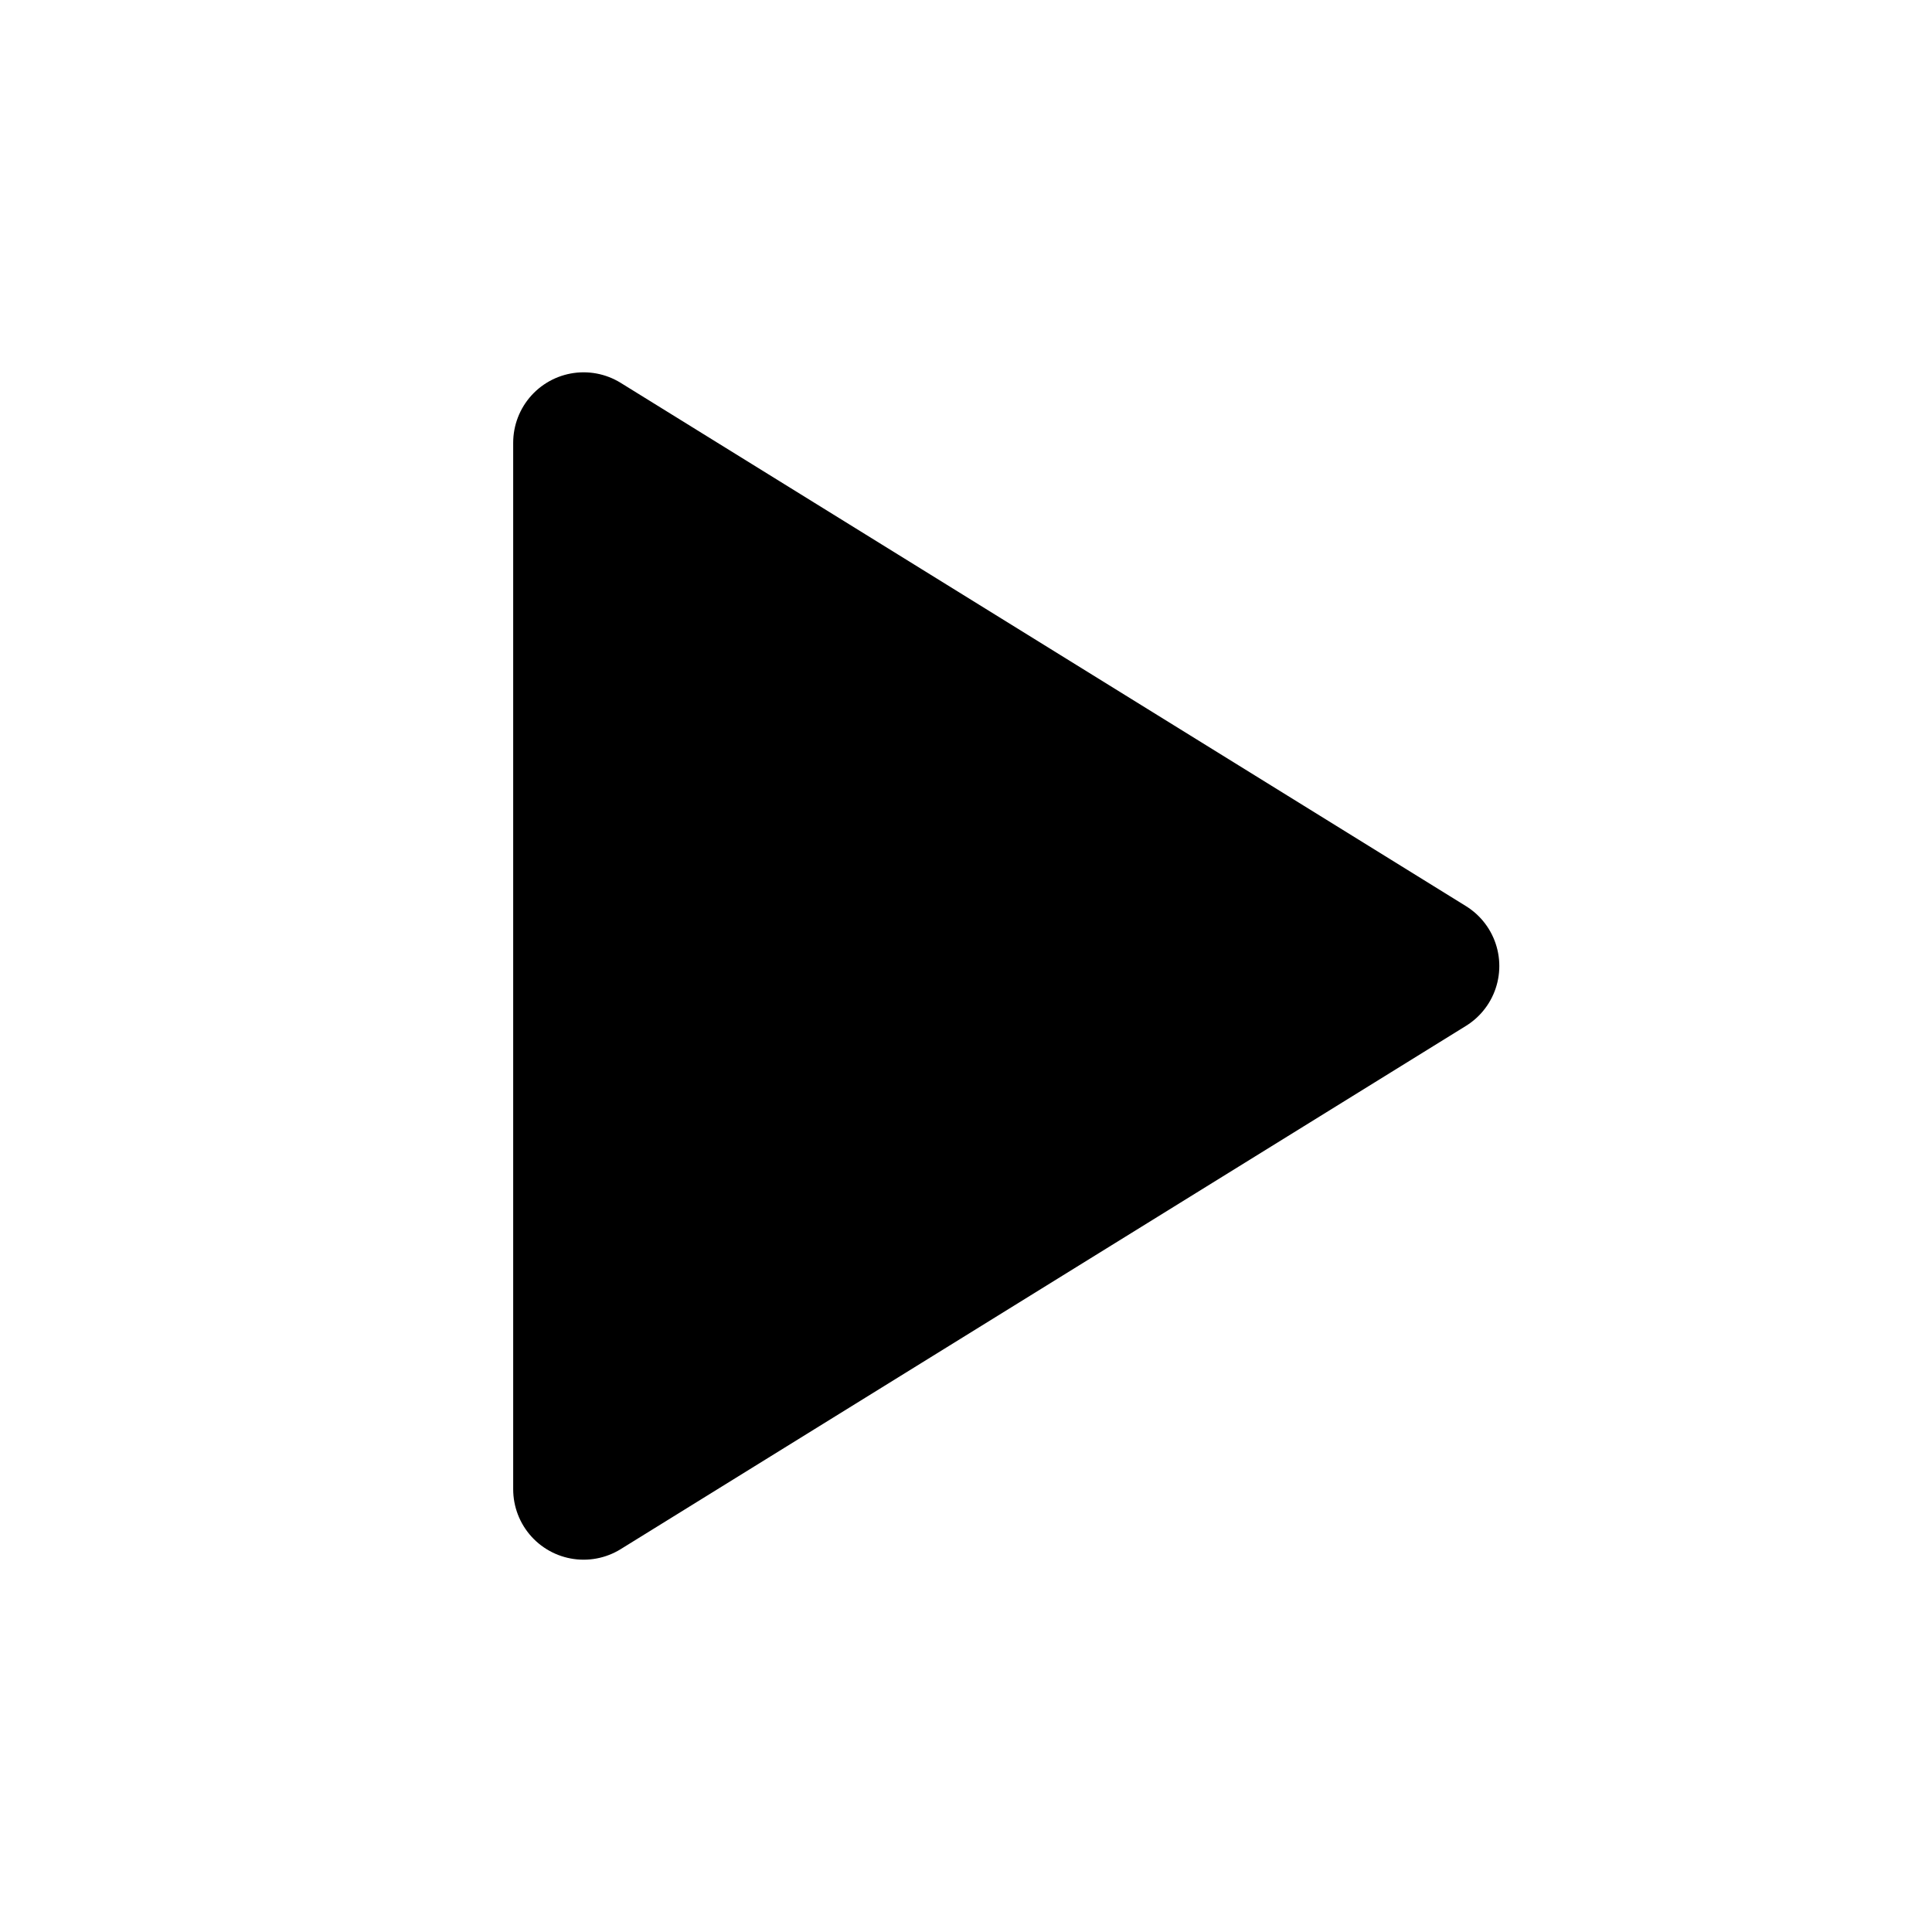
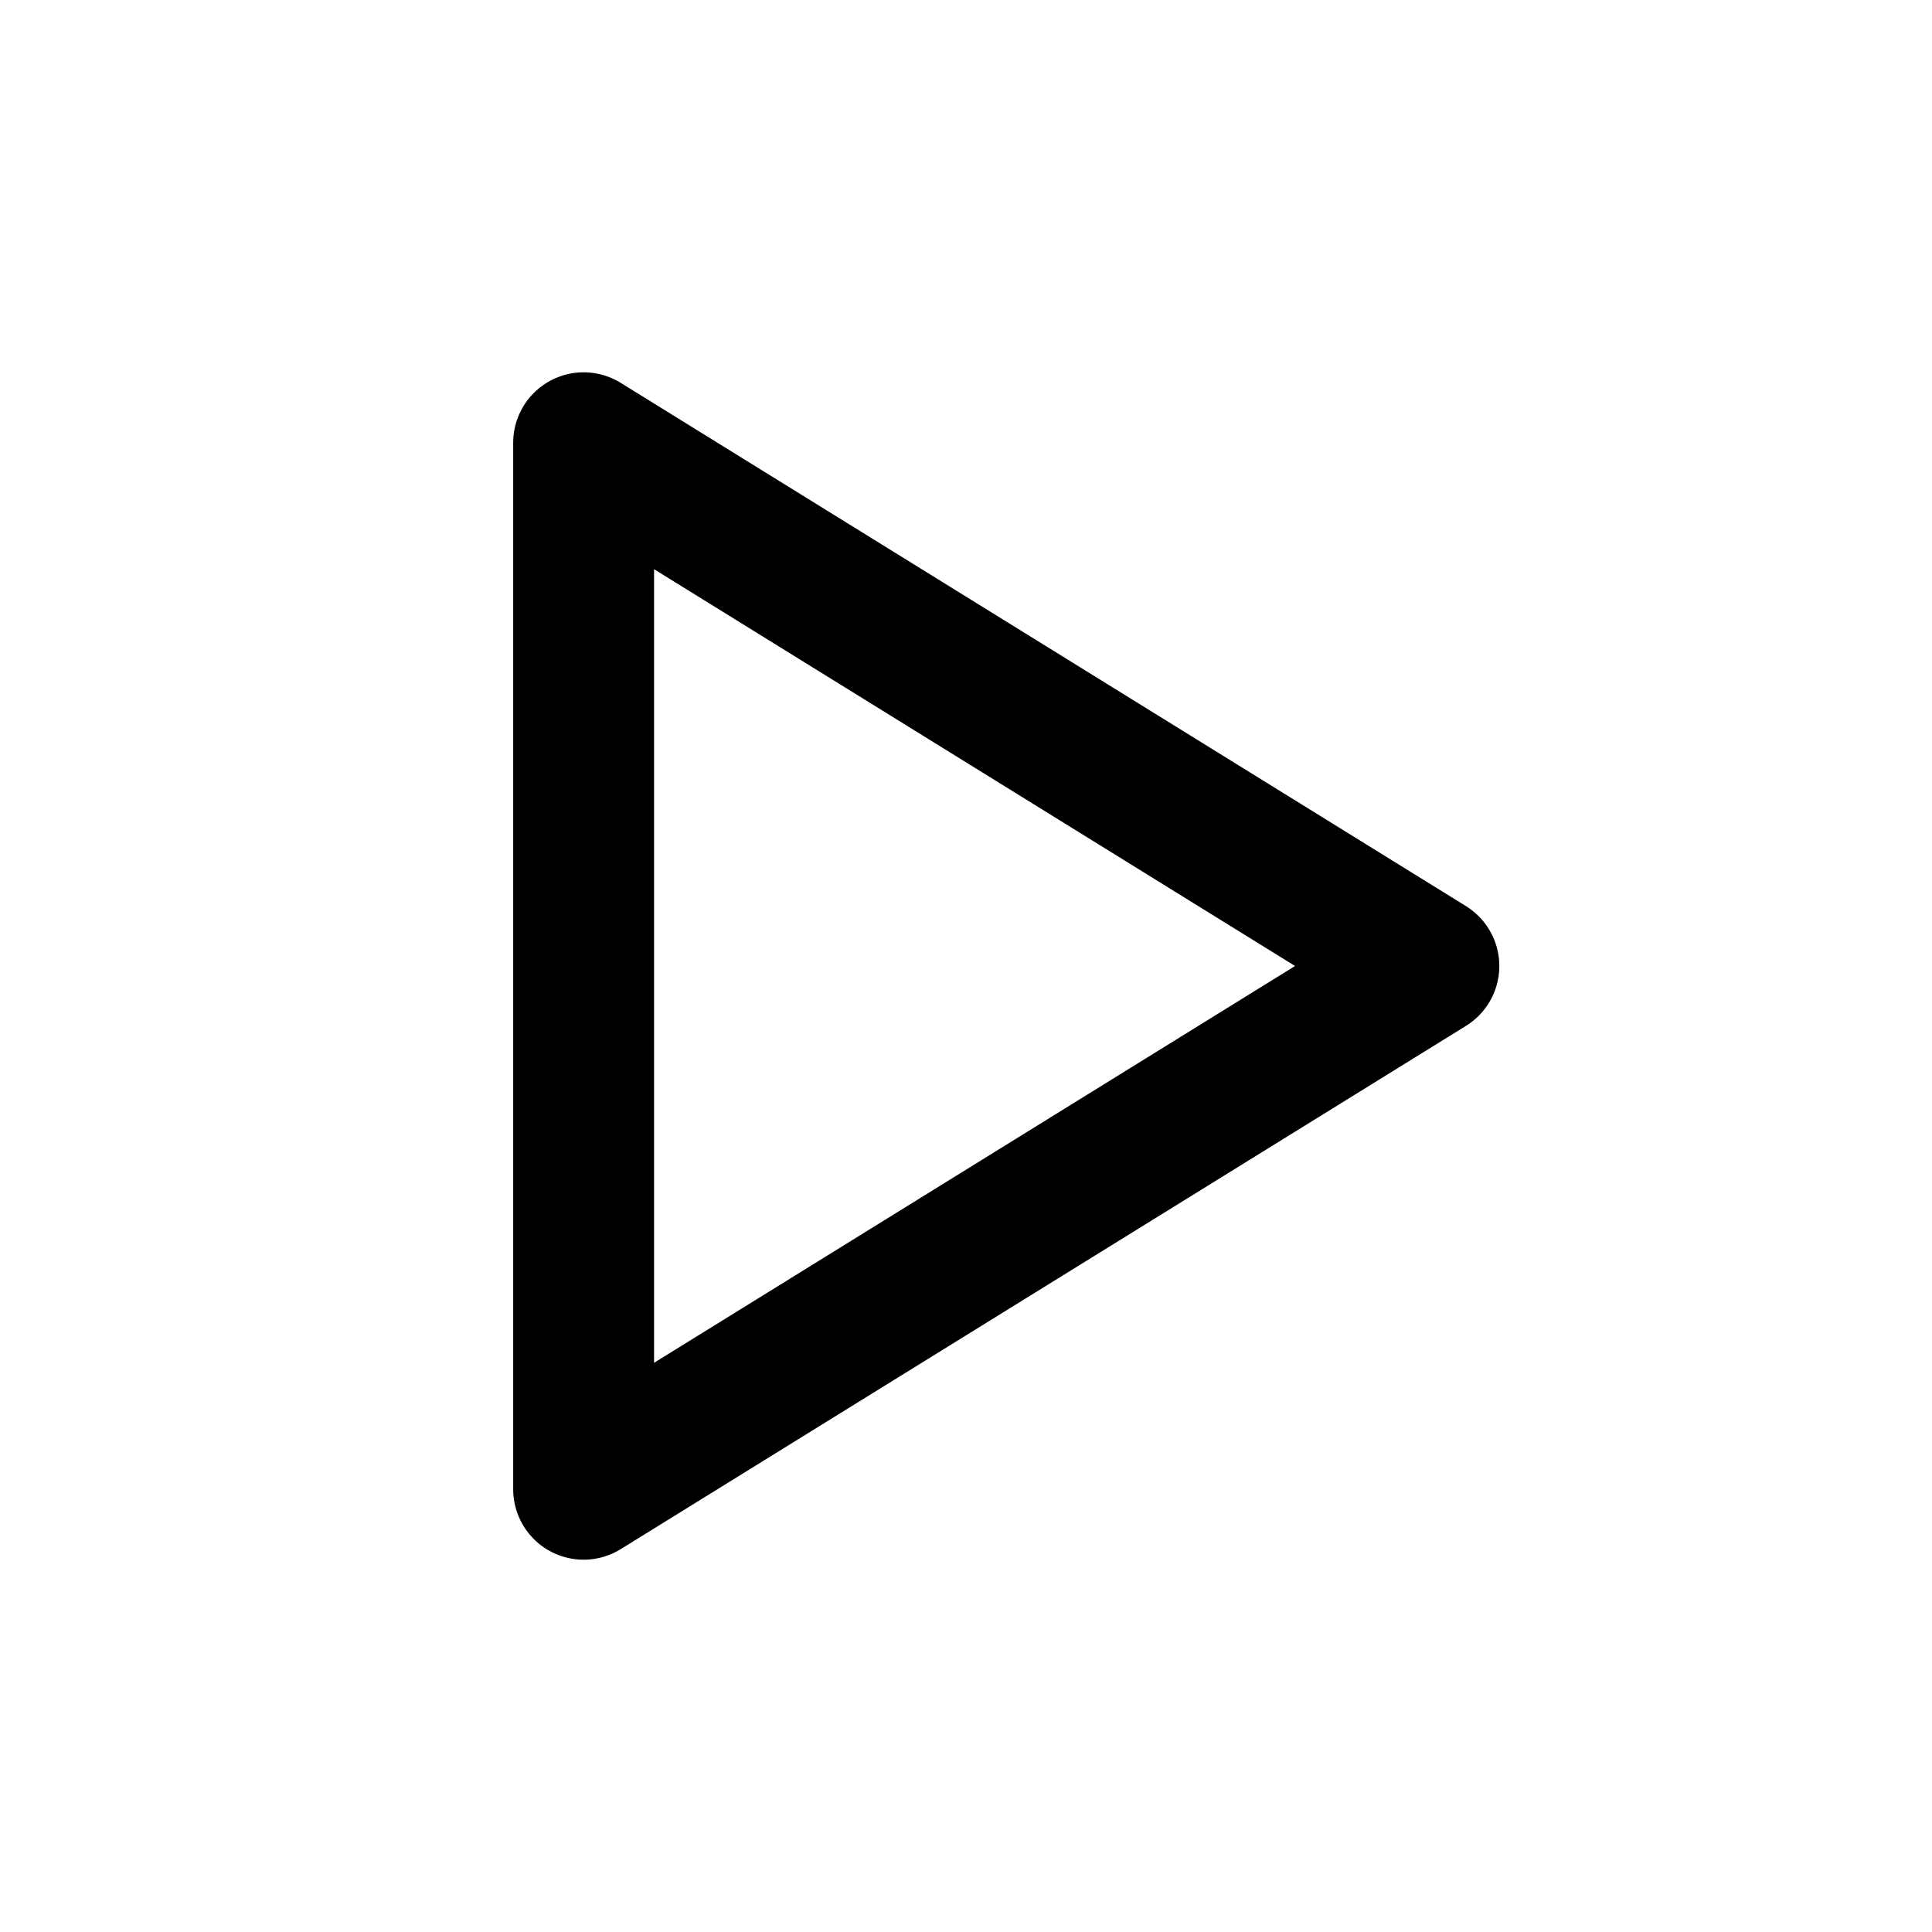
<svg xmlns="http://www.w3.org/2000/svg" viewBox="0 0 24 24" width="24" height="24" fill="none" stroke="currentColor" stroke-width="1.75" stroke-linecap="round" stroke-linejoin="round">
-   <path d="M7.25 5.5v13L17.75 12z" fill="currentColor" />
+   <path d="M7.25 5.5v13L17.75 12z" fill="none" />
</svg>
